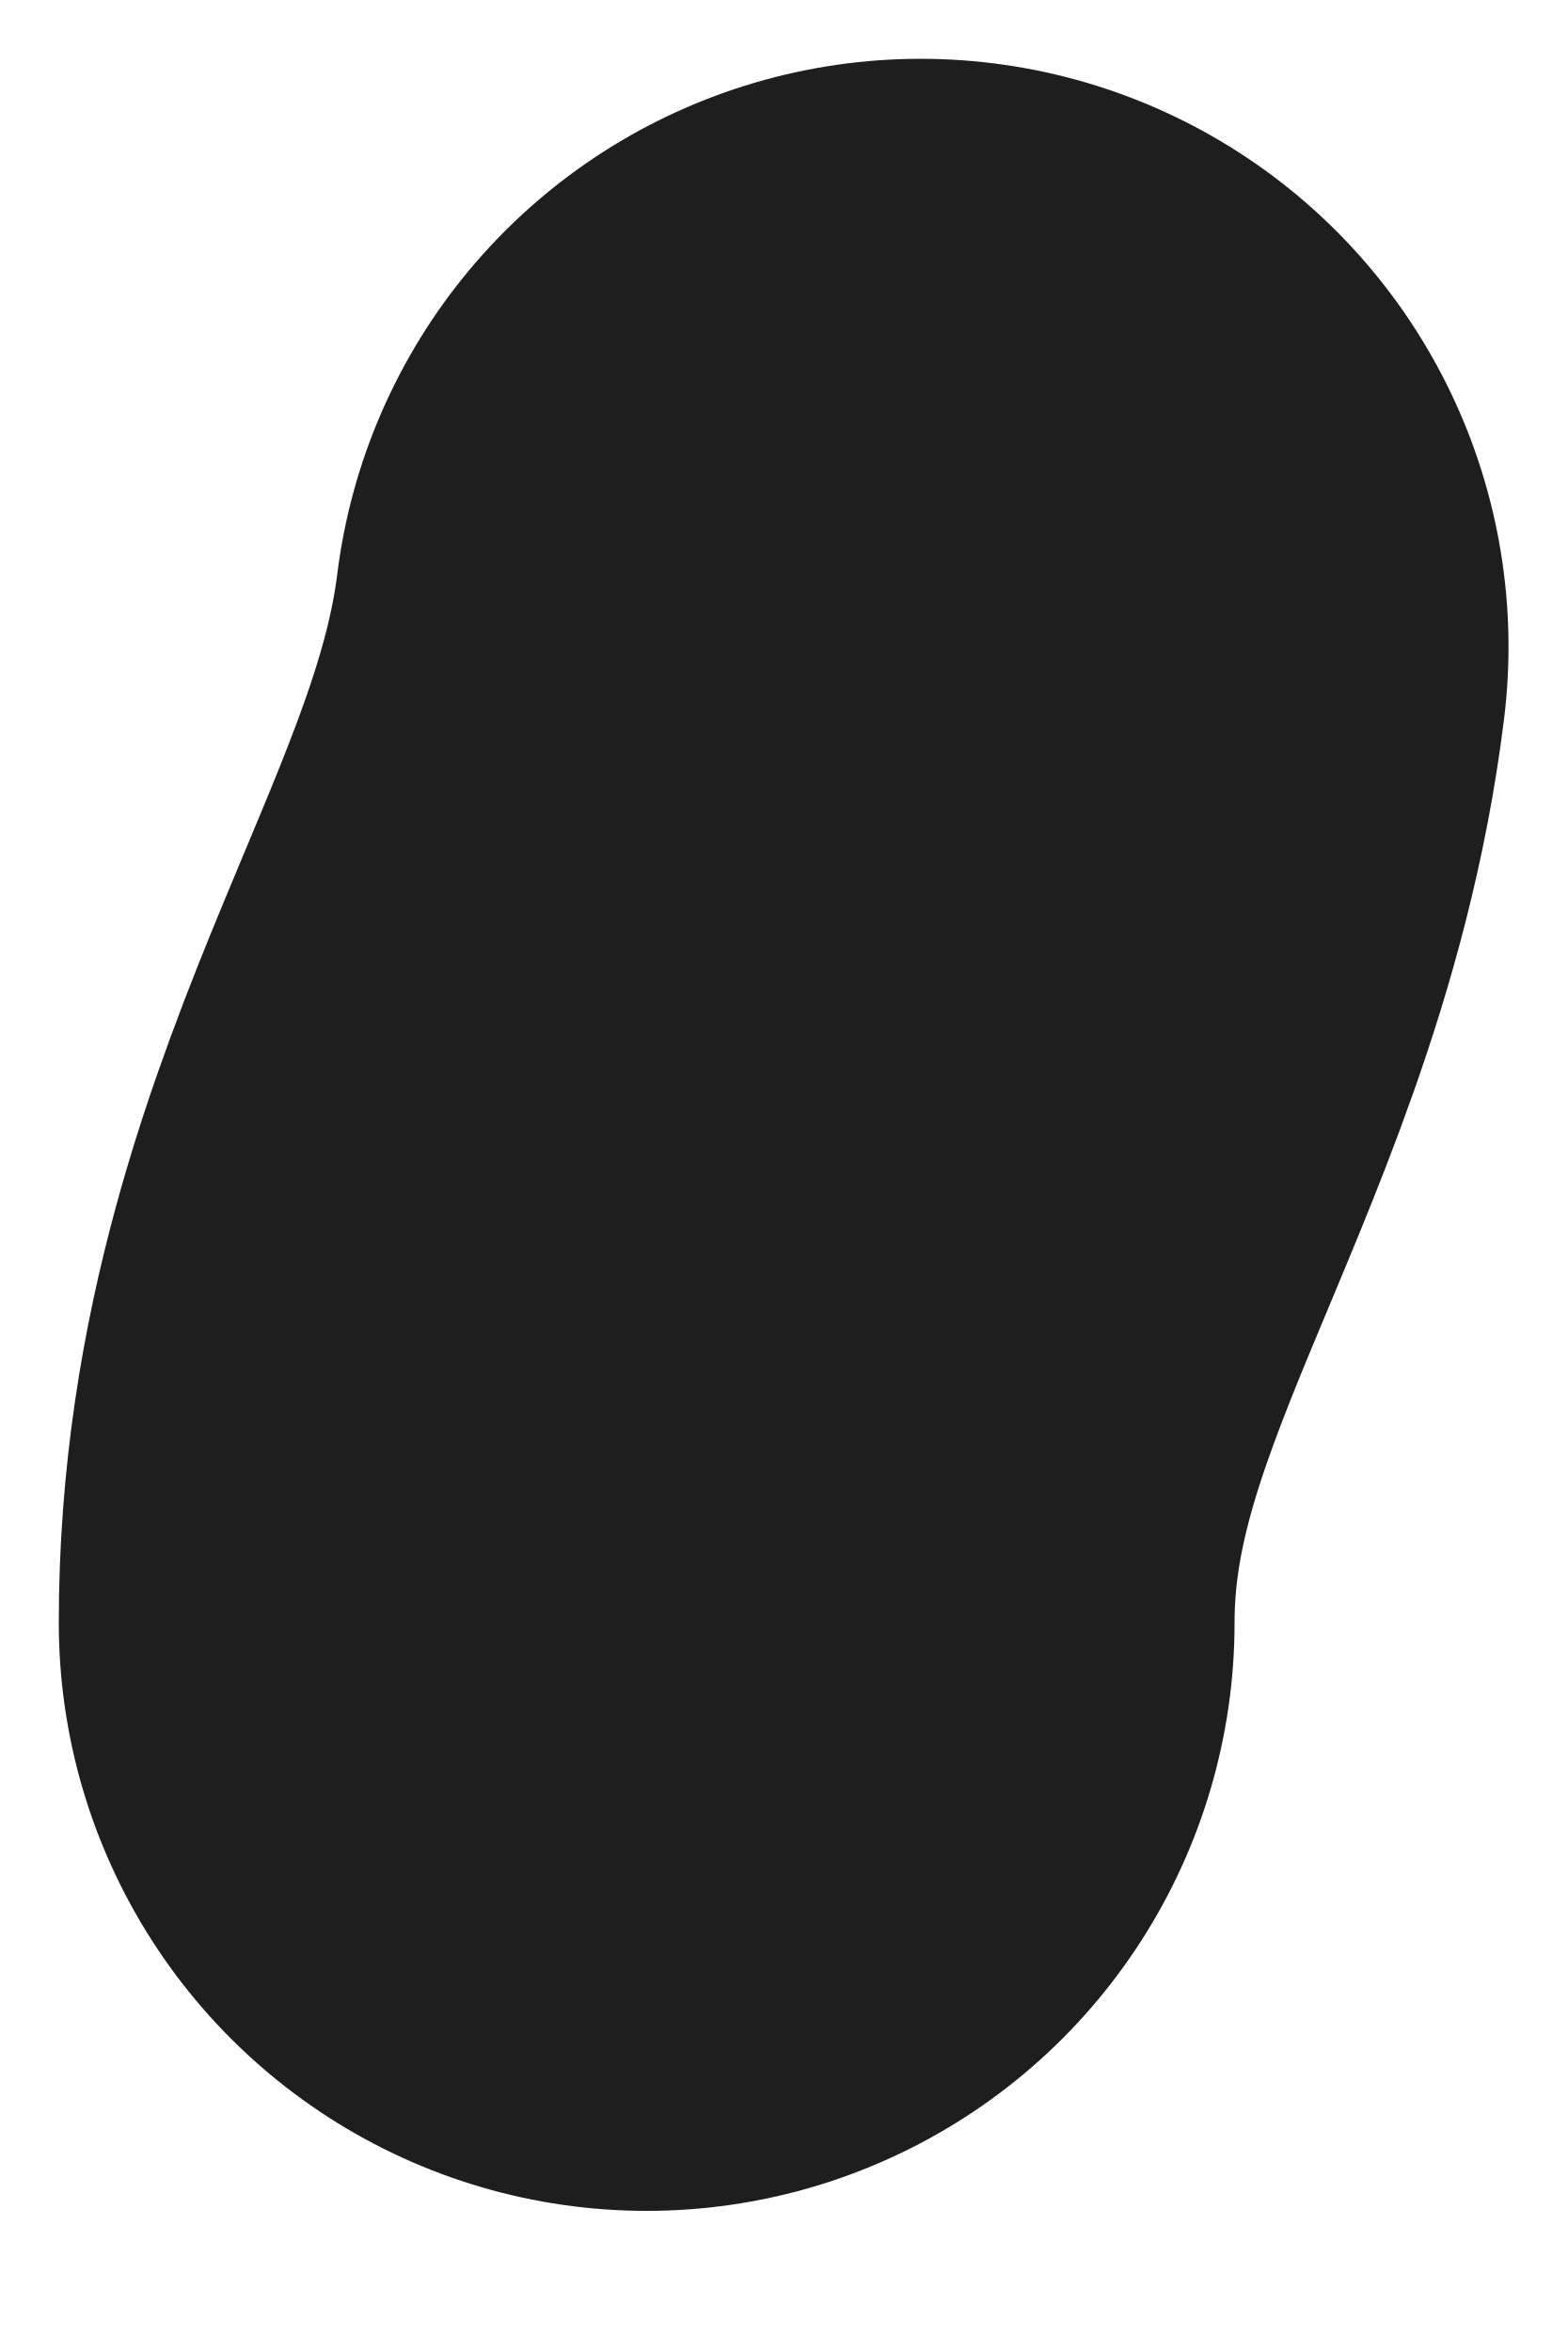
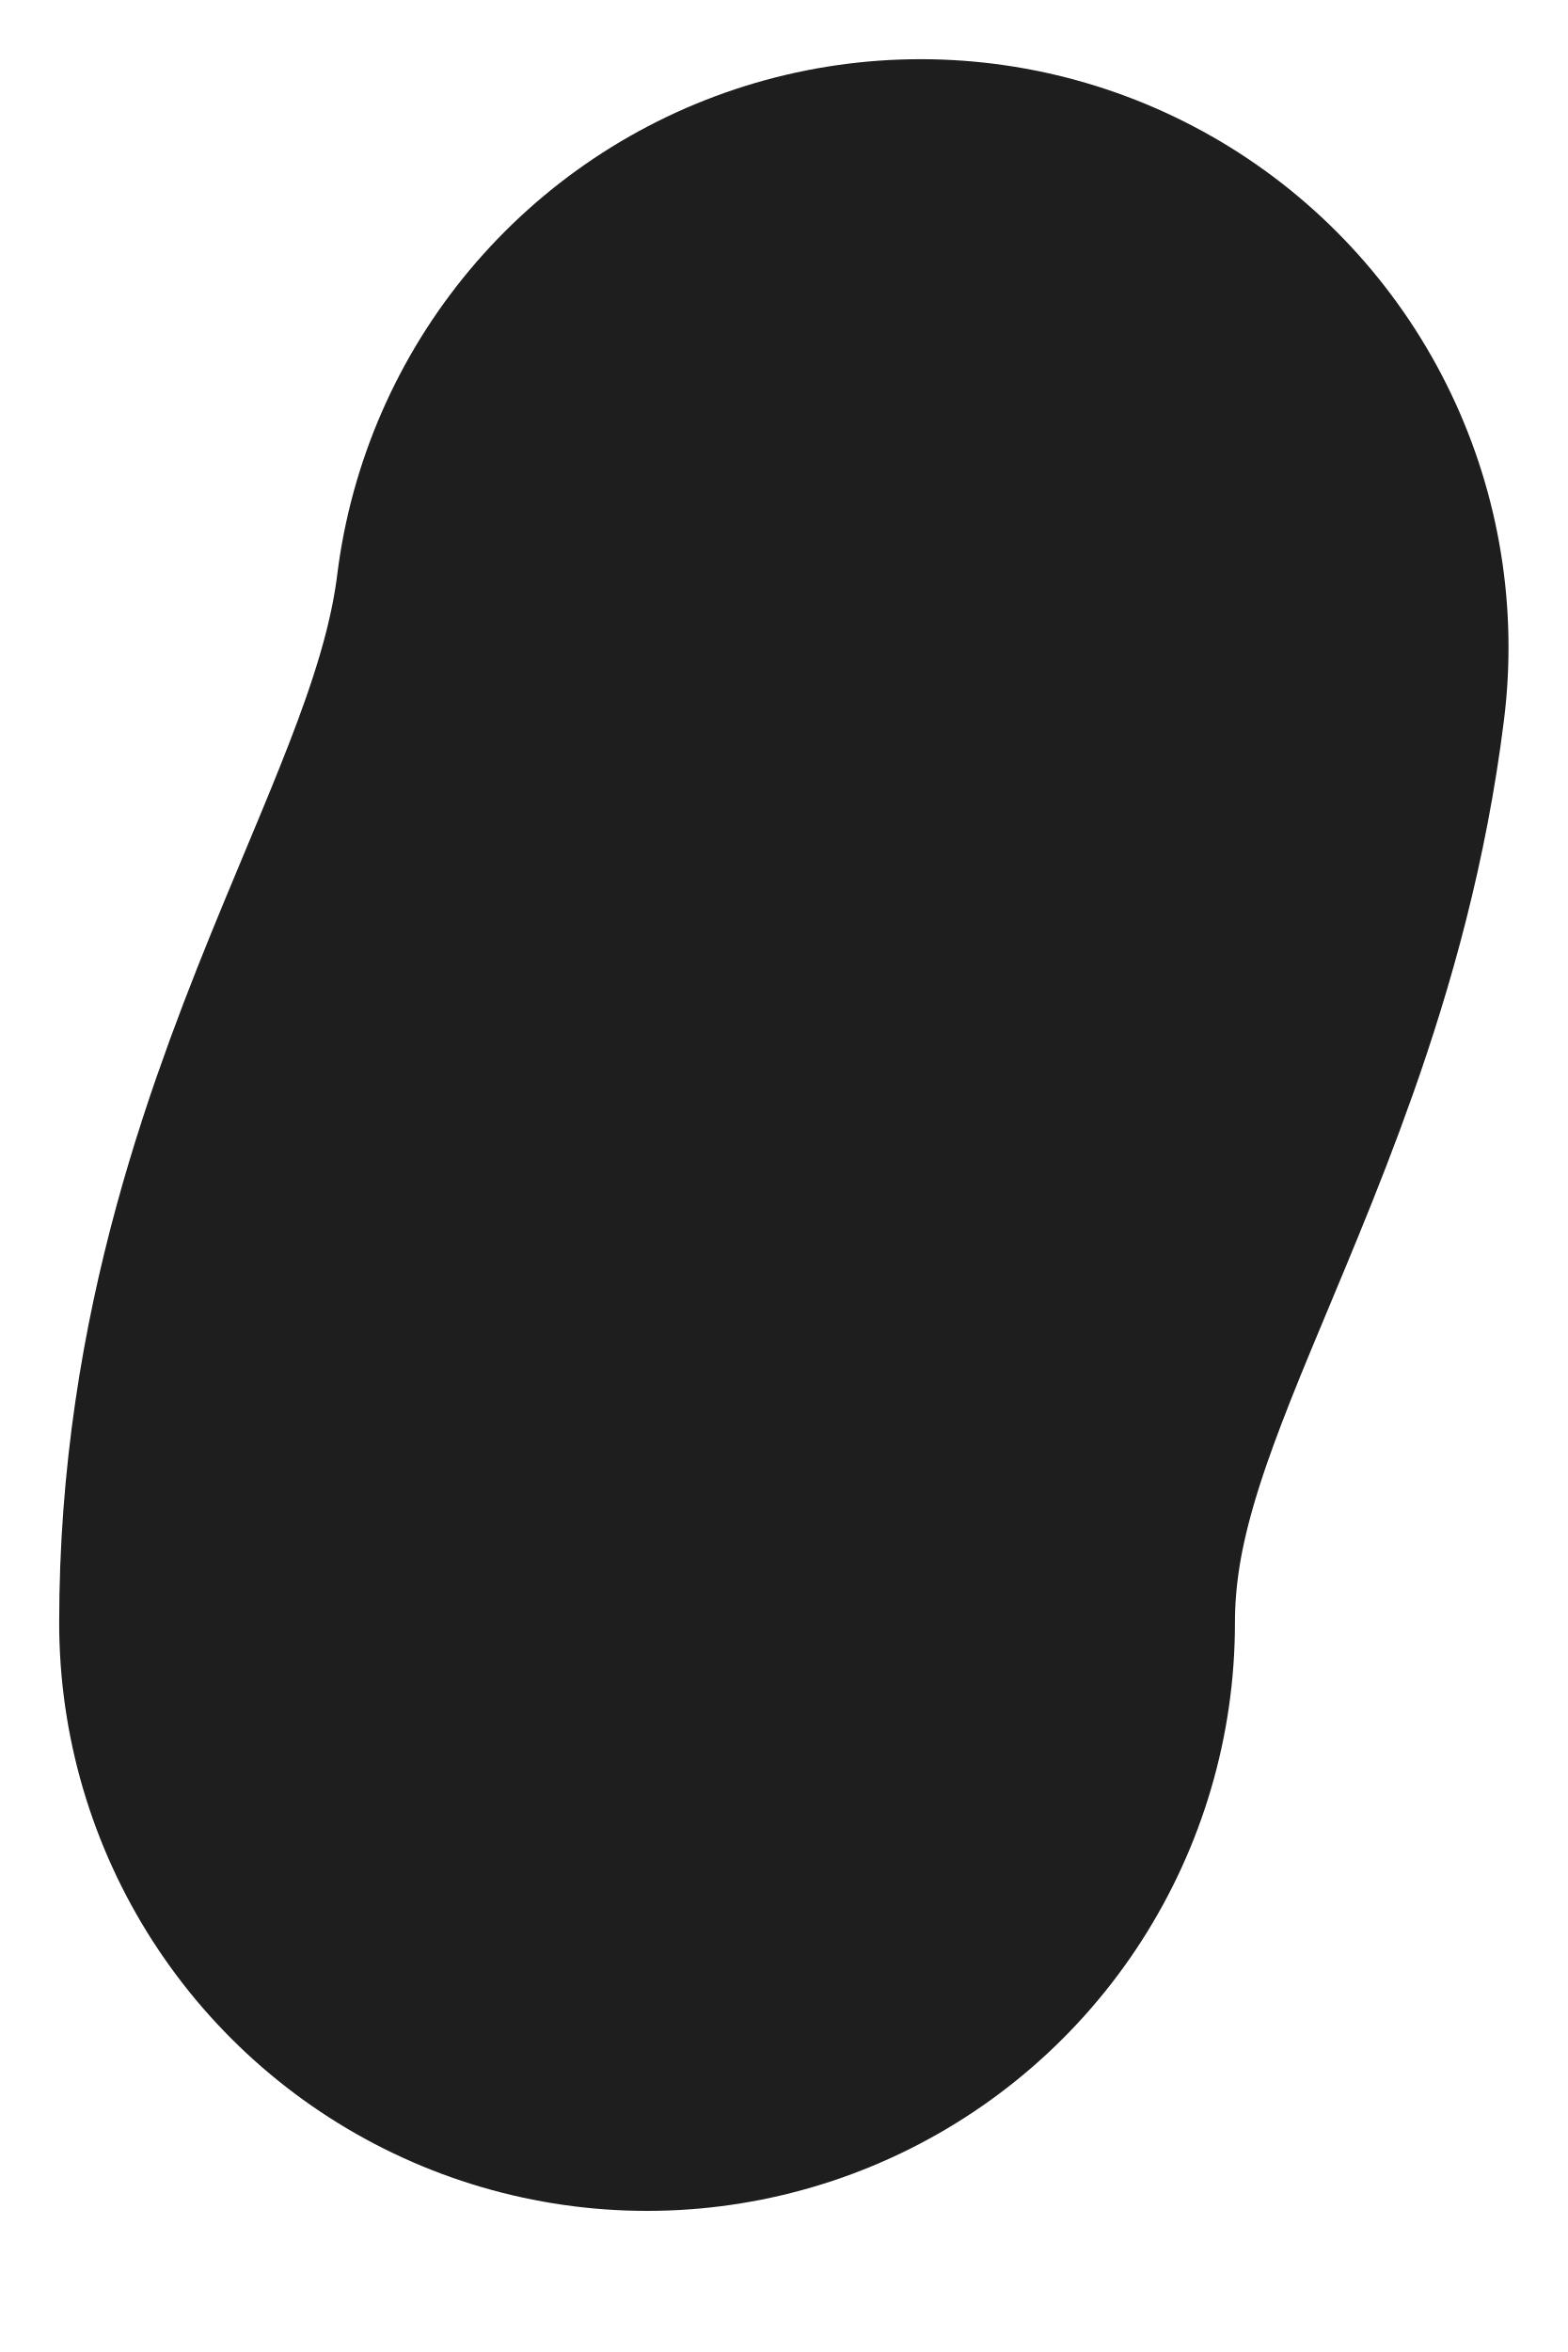
<svg xmlns="http://www.w3.org/2000/svg" width="4" height="6" viewBox="0 0 4 6" fill="none">
-   <path d="M2.349 1.65C2.236 2.56 1.65 3.174 1.65 4.14" stroke="#1E1E1E" stroke-width="3" stroke-linecap="round" stroke-linejoin="round" />
+   <path d="M2.349 1.651C2.236 2.56 1.651 3.174 1.651 4.14" stroke="#1E1E1E" stroke-width="3" stroke-linecap="round" stroke-linejoin="round" />
</svg>
